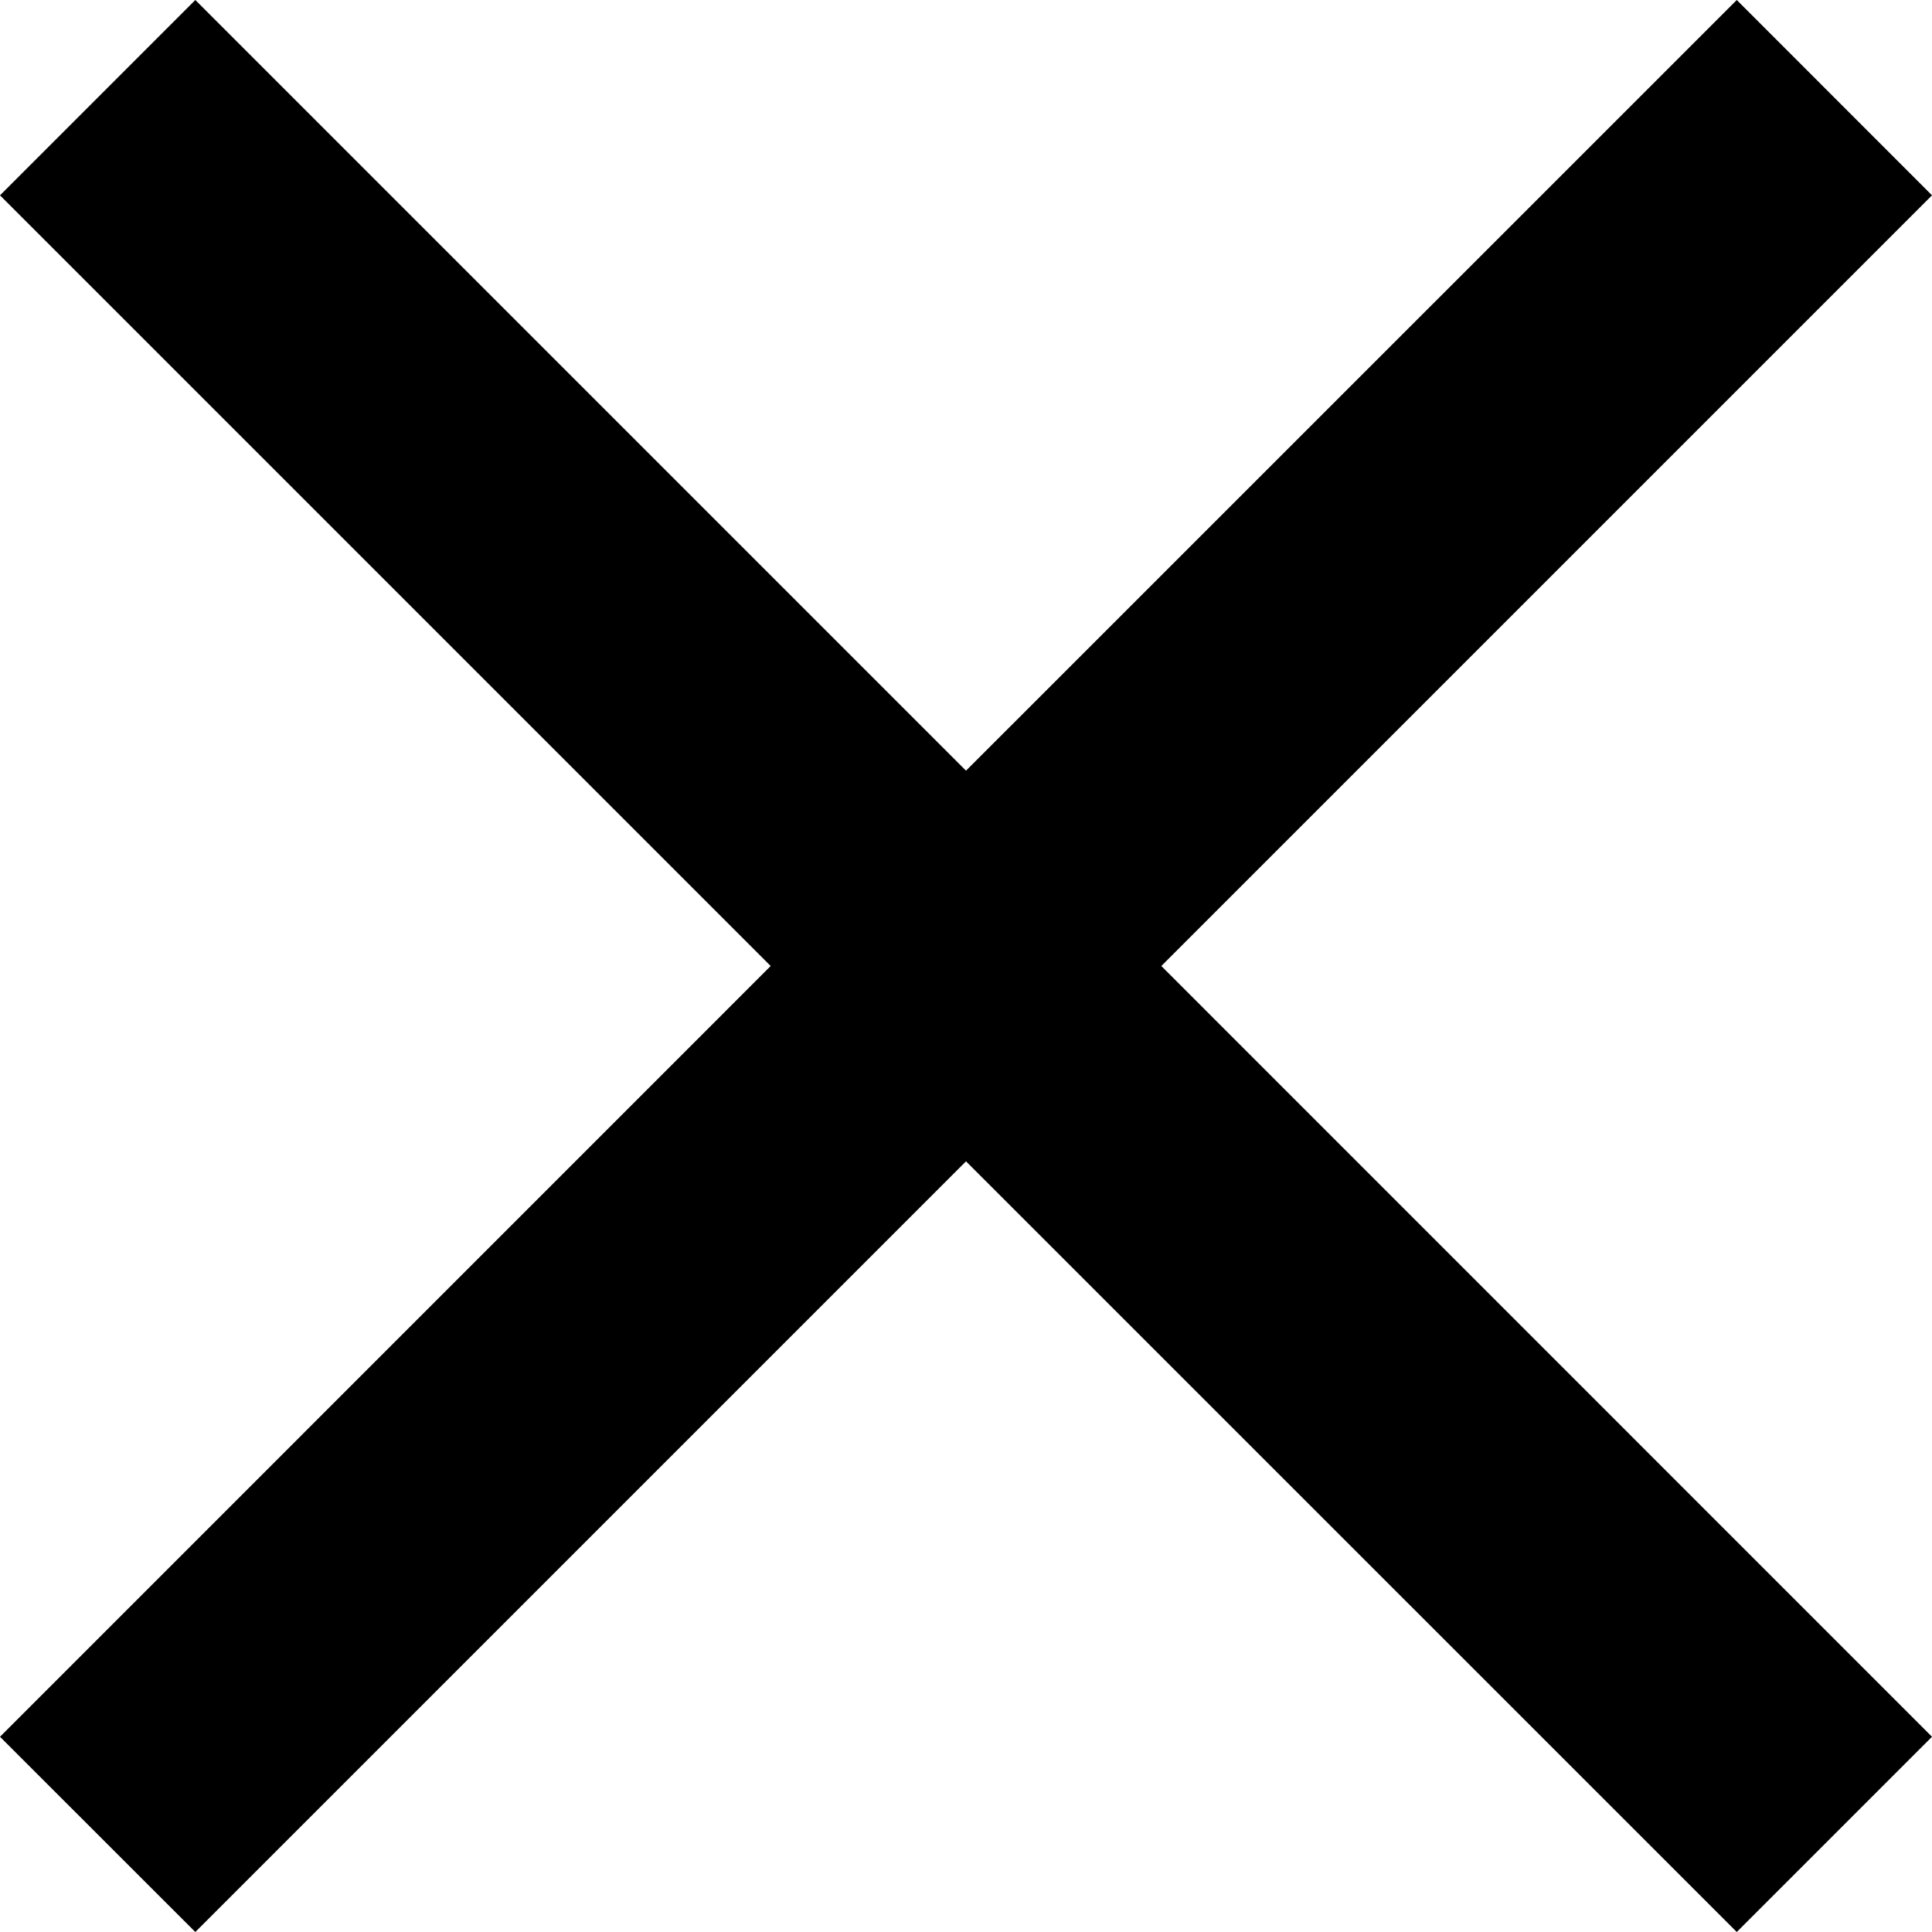
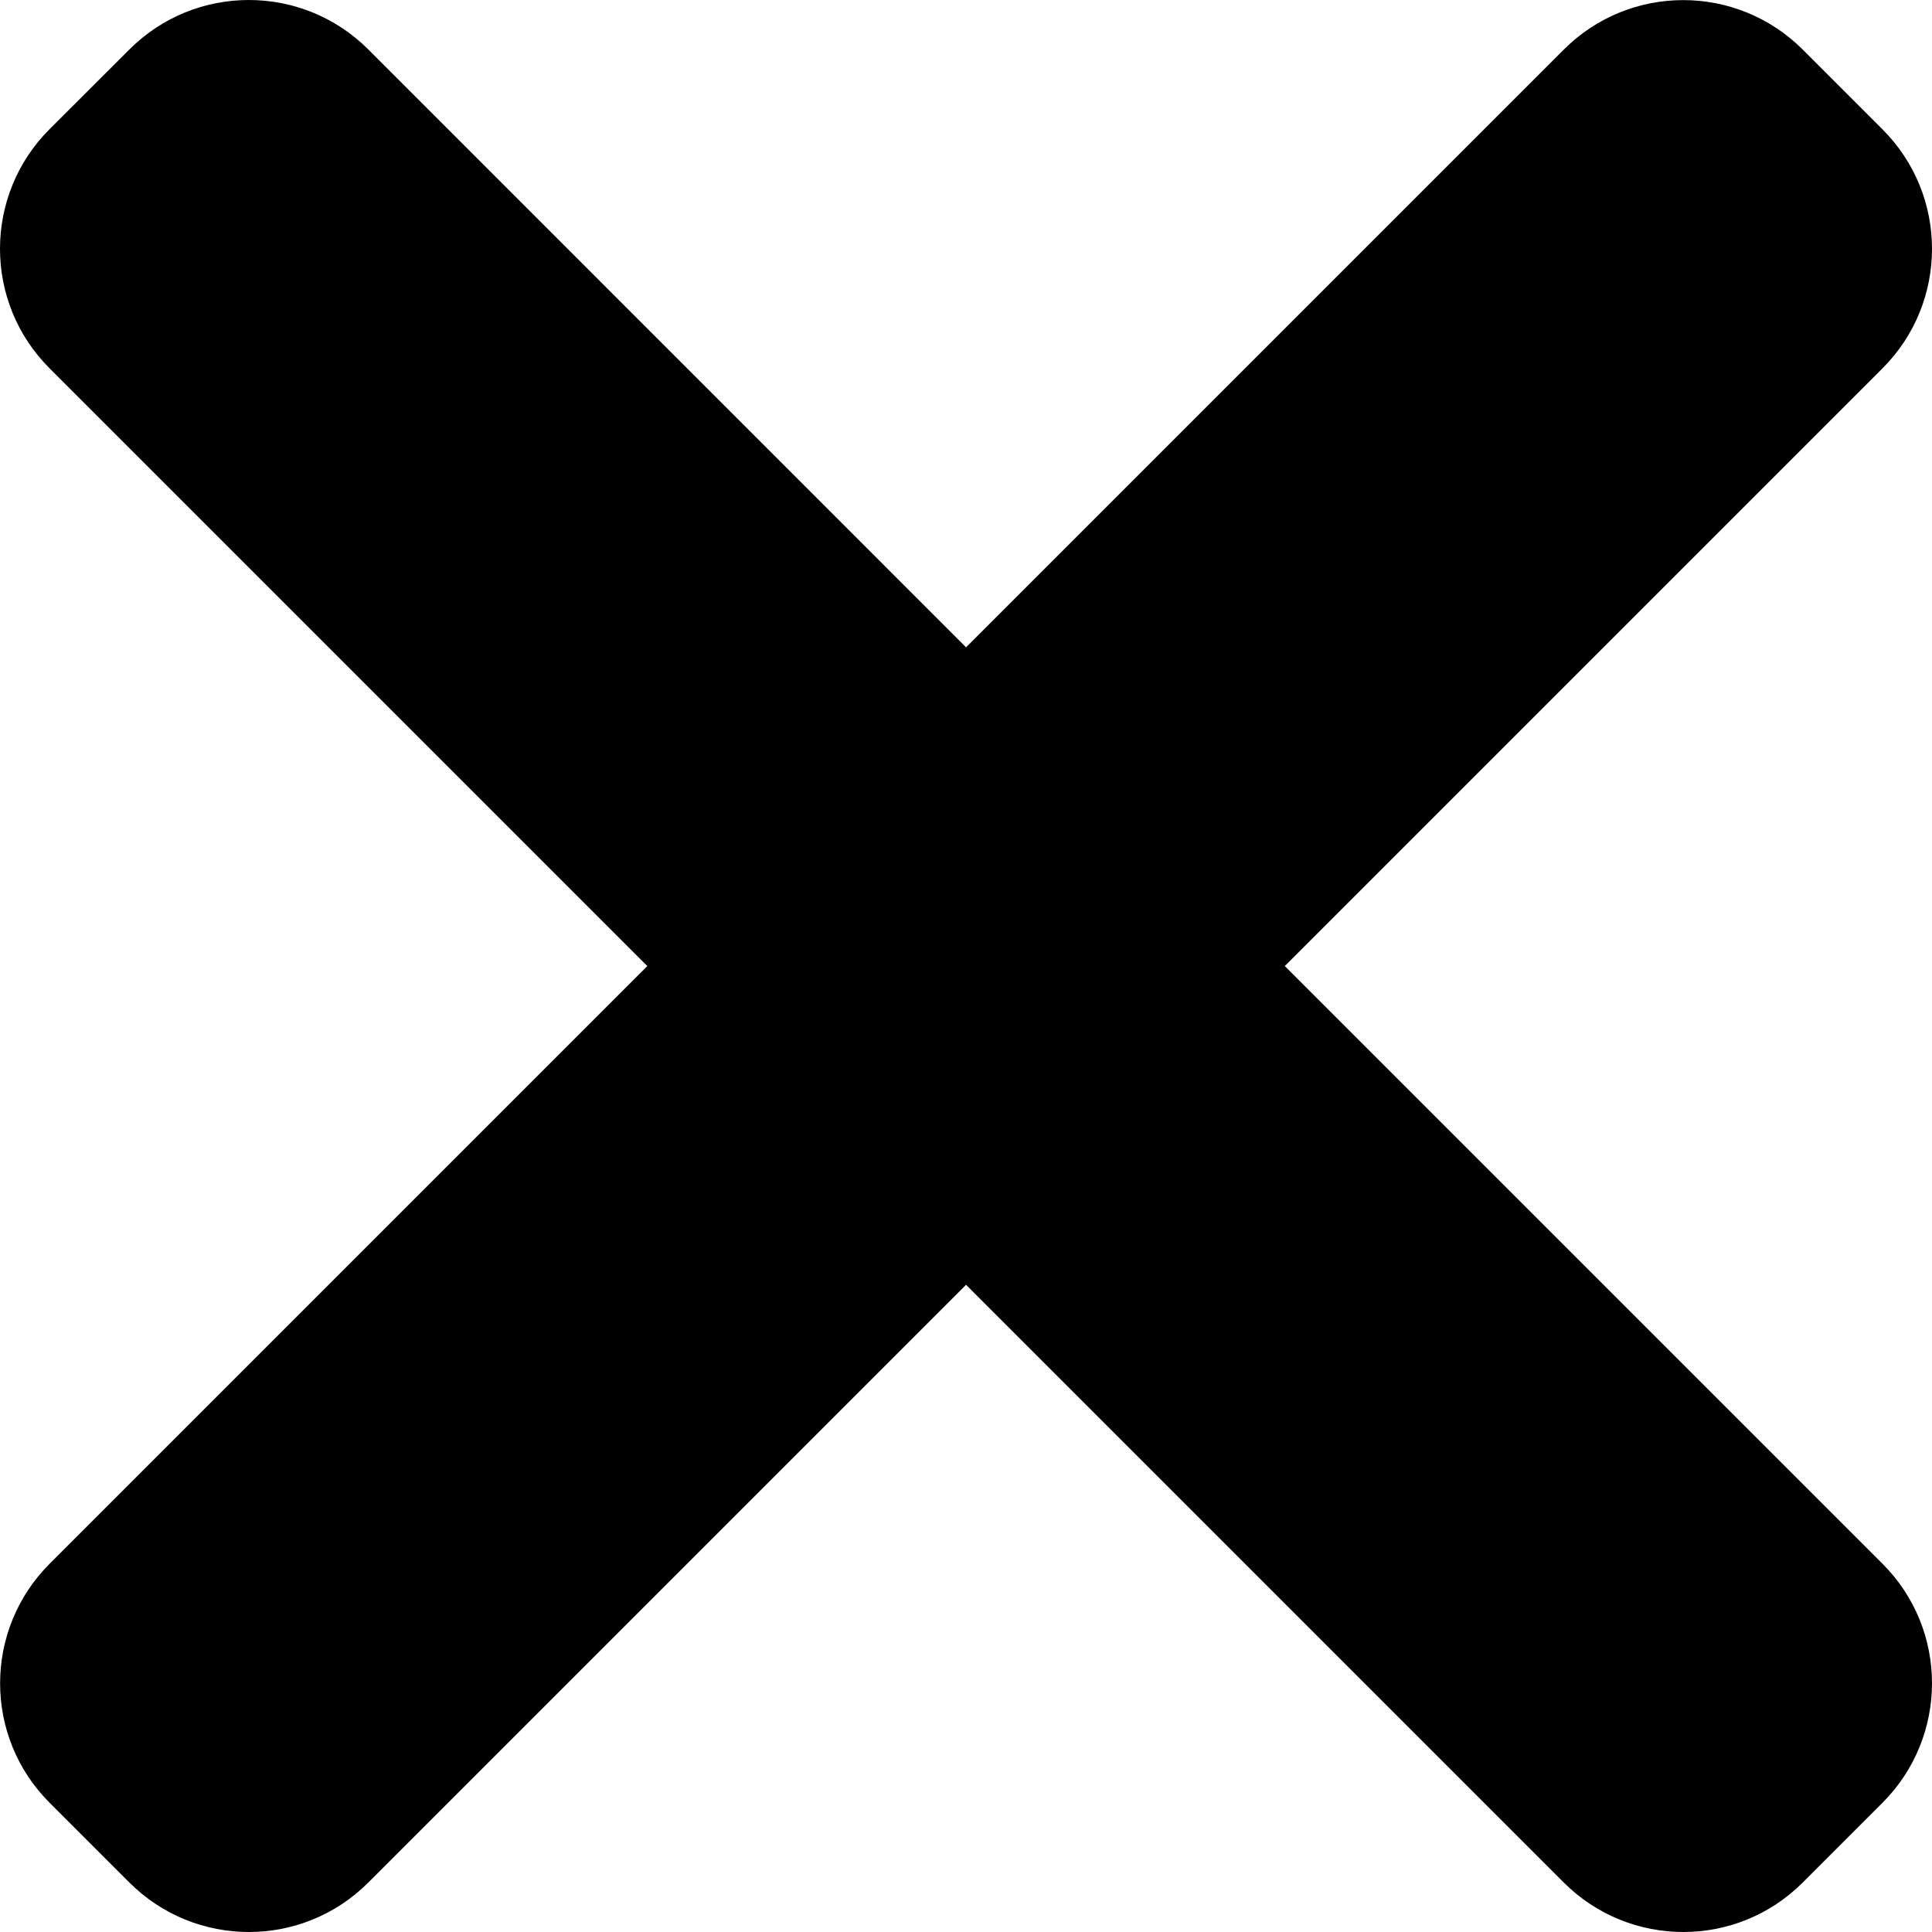
- <svg xmlns="http://www.w3.org/2000/svg" width="21" height="21" viewBox="0 0 21 21" fill="none">
-   <path d="M21 2.123L18.878 0L10.5 8.377L2.123 0L0 2.123L8.377 10.5L0 18.878L2.123 21L10.5 12.623L18.878 21L21 18.878L12.623 10.5L21 2.123Z" fill="black" />
+ <svg xmlns="http://www.w3.org/2000/svg" id="svg4" version="1.1" width="365.695pt" viewBox="0 0 365.695 365.695" height="365.695pt">
+   <defs id="defs8" />
+   <path id="path2" d="M 243.188,182.859 356.32,69.727 c 12.5,-12.5 12.5,-32.766 0,-45.246 L 341.238,9.398 c -12.504,-12.504 -32.77,-12.504 -45.25,0 L 182.859,122.527 69.727,9.375 c -12.5,-12.5 -32.766,-12.5 -45.246,0 L 9.375,24.457 c -12.5,12.504 -12.5,32.77 0,45.25 L 122.527,182.859 9.398,295.988 c -12.504,12.504 -12.504,32.77 0,45.25 l 15.082,15.082 c 12.5,12.5 32.766,12.5 45.246,0 L 182.859,243.188 295.988,356.32 c 12.504,12.5 32.77,12.5 45.25,0 l 15.082,-15.082 c 12.5,-12.504 12.5,-32.77 0,-45.25 z m 0,0" />
</svg>
